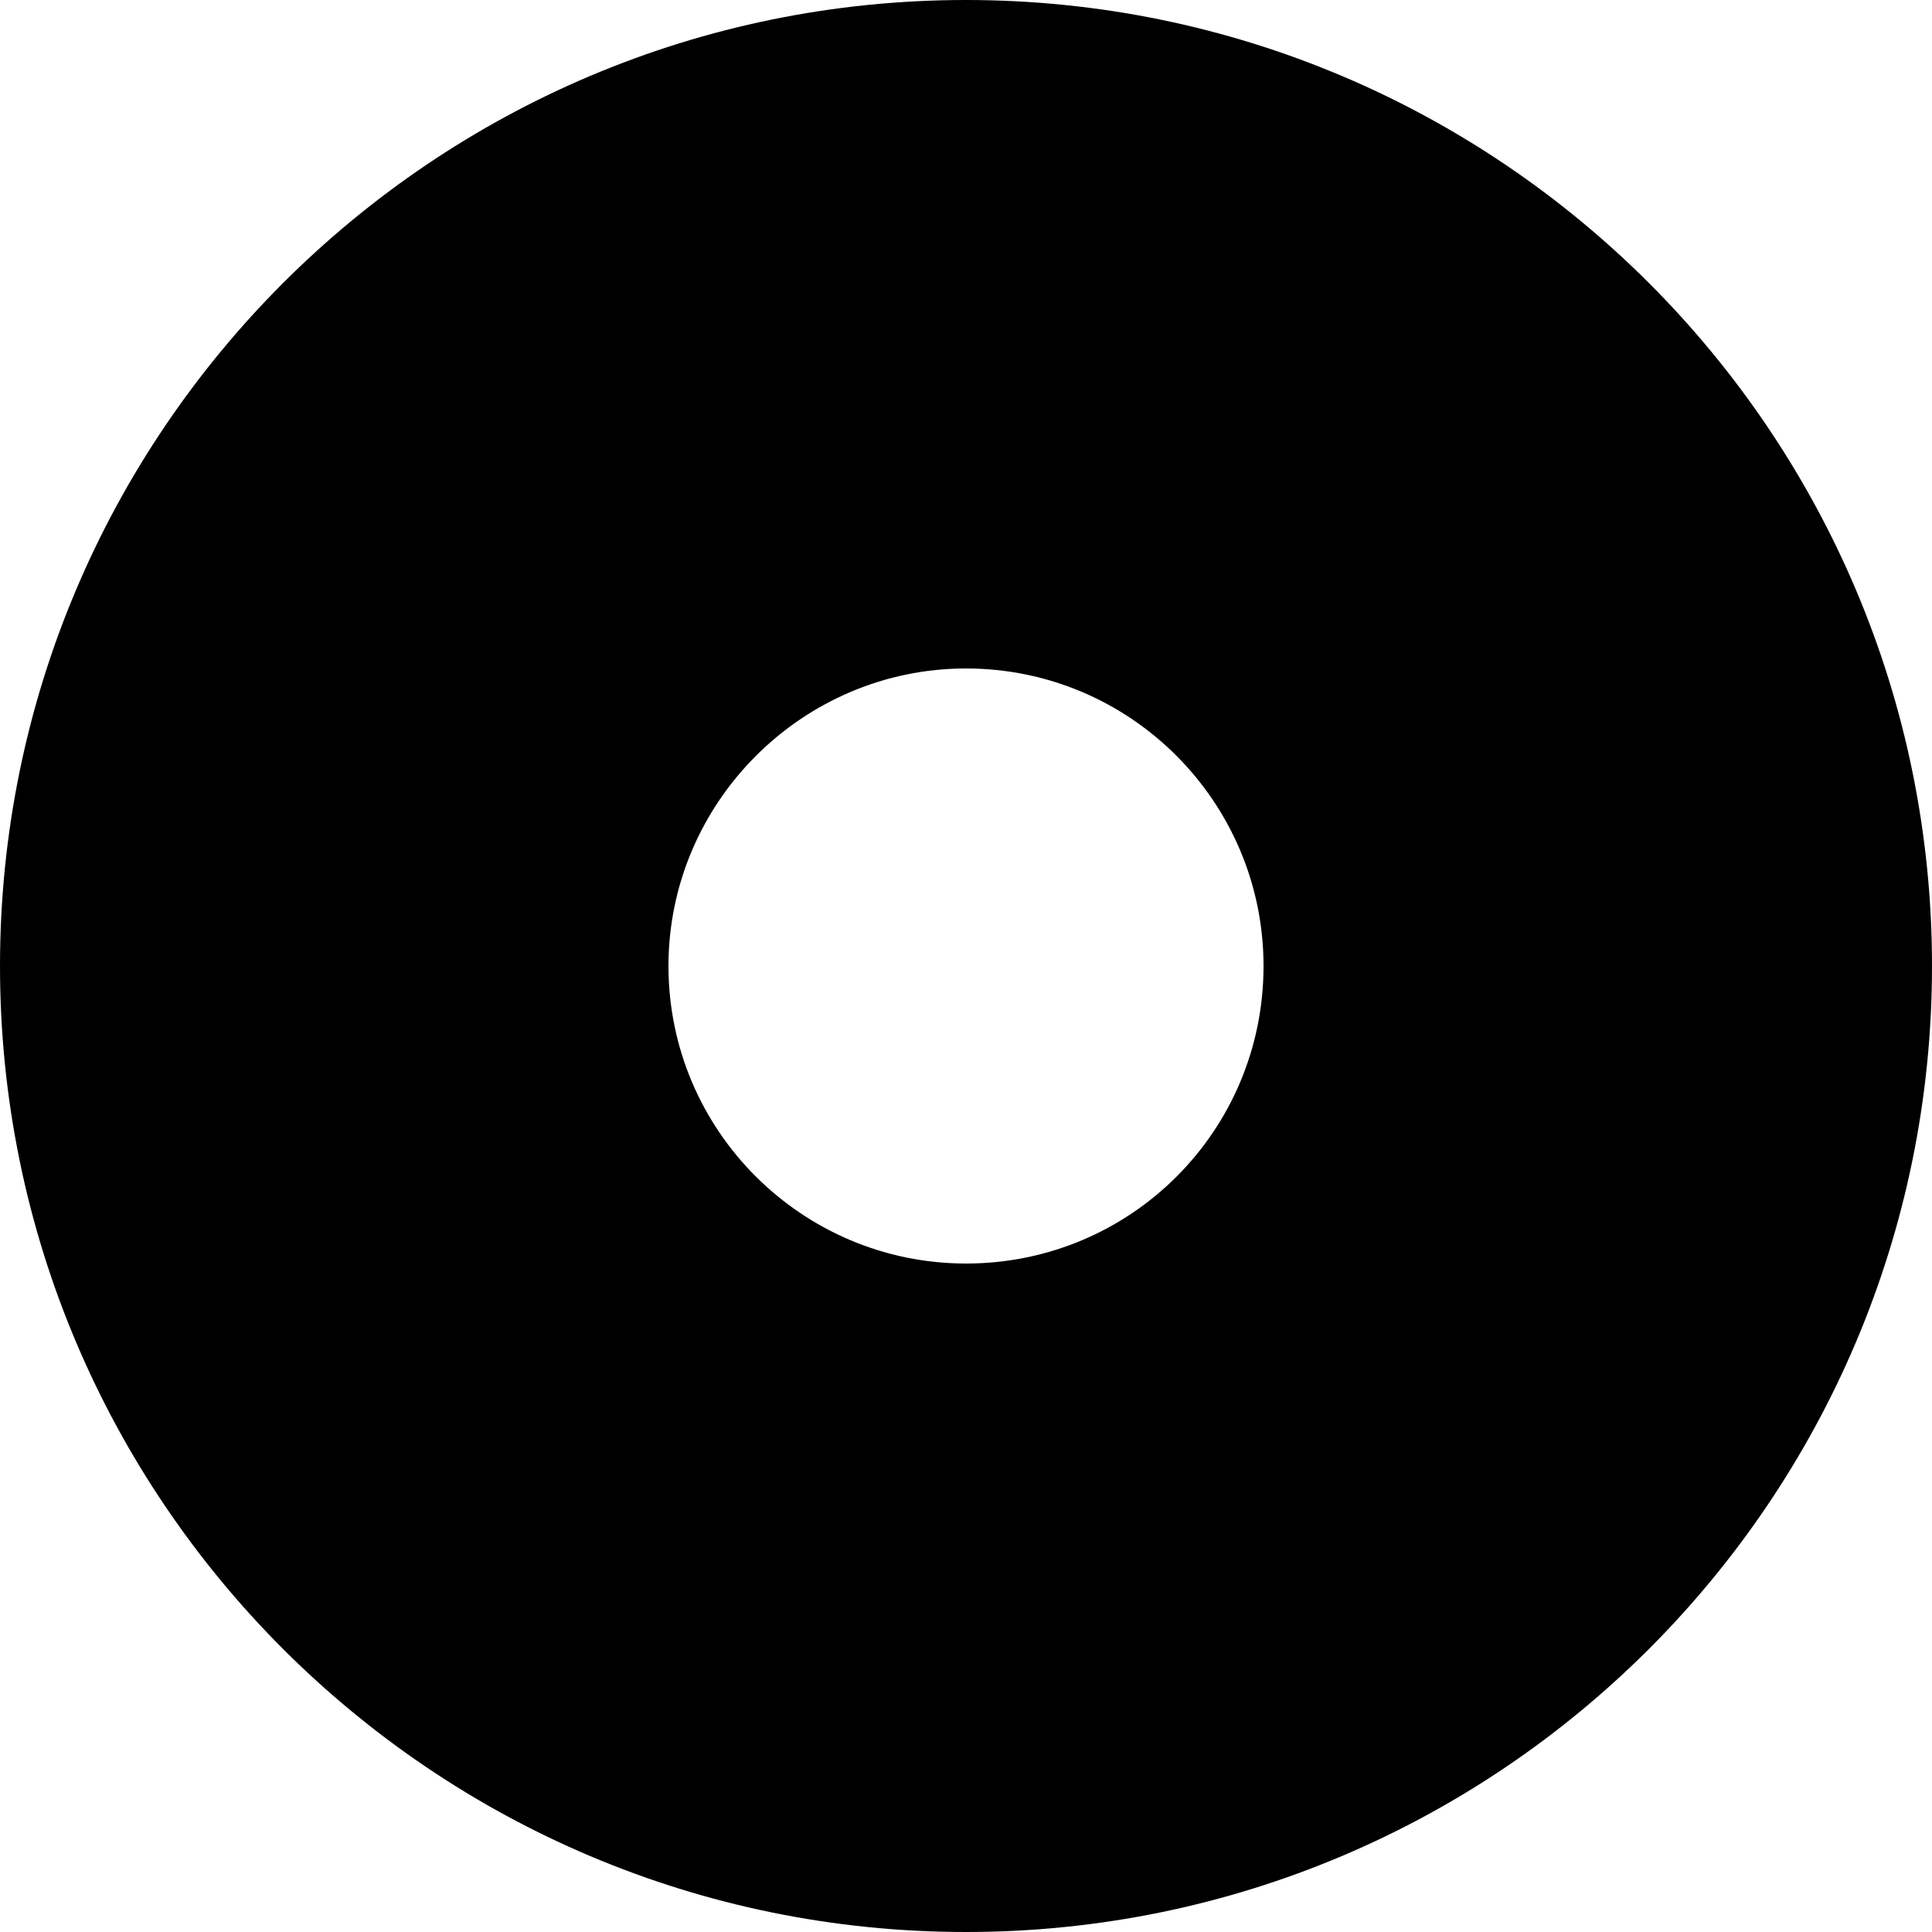
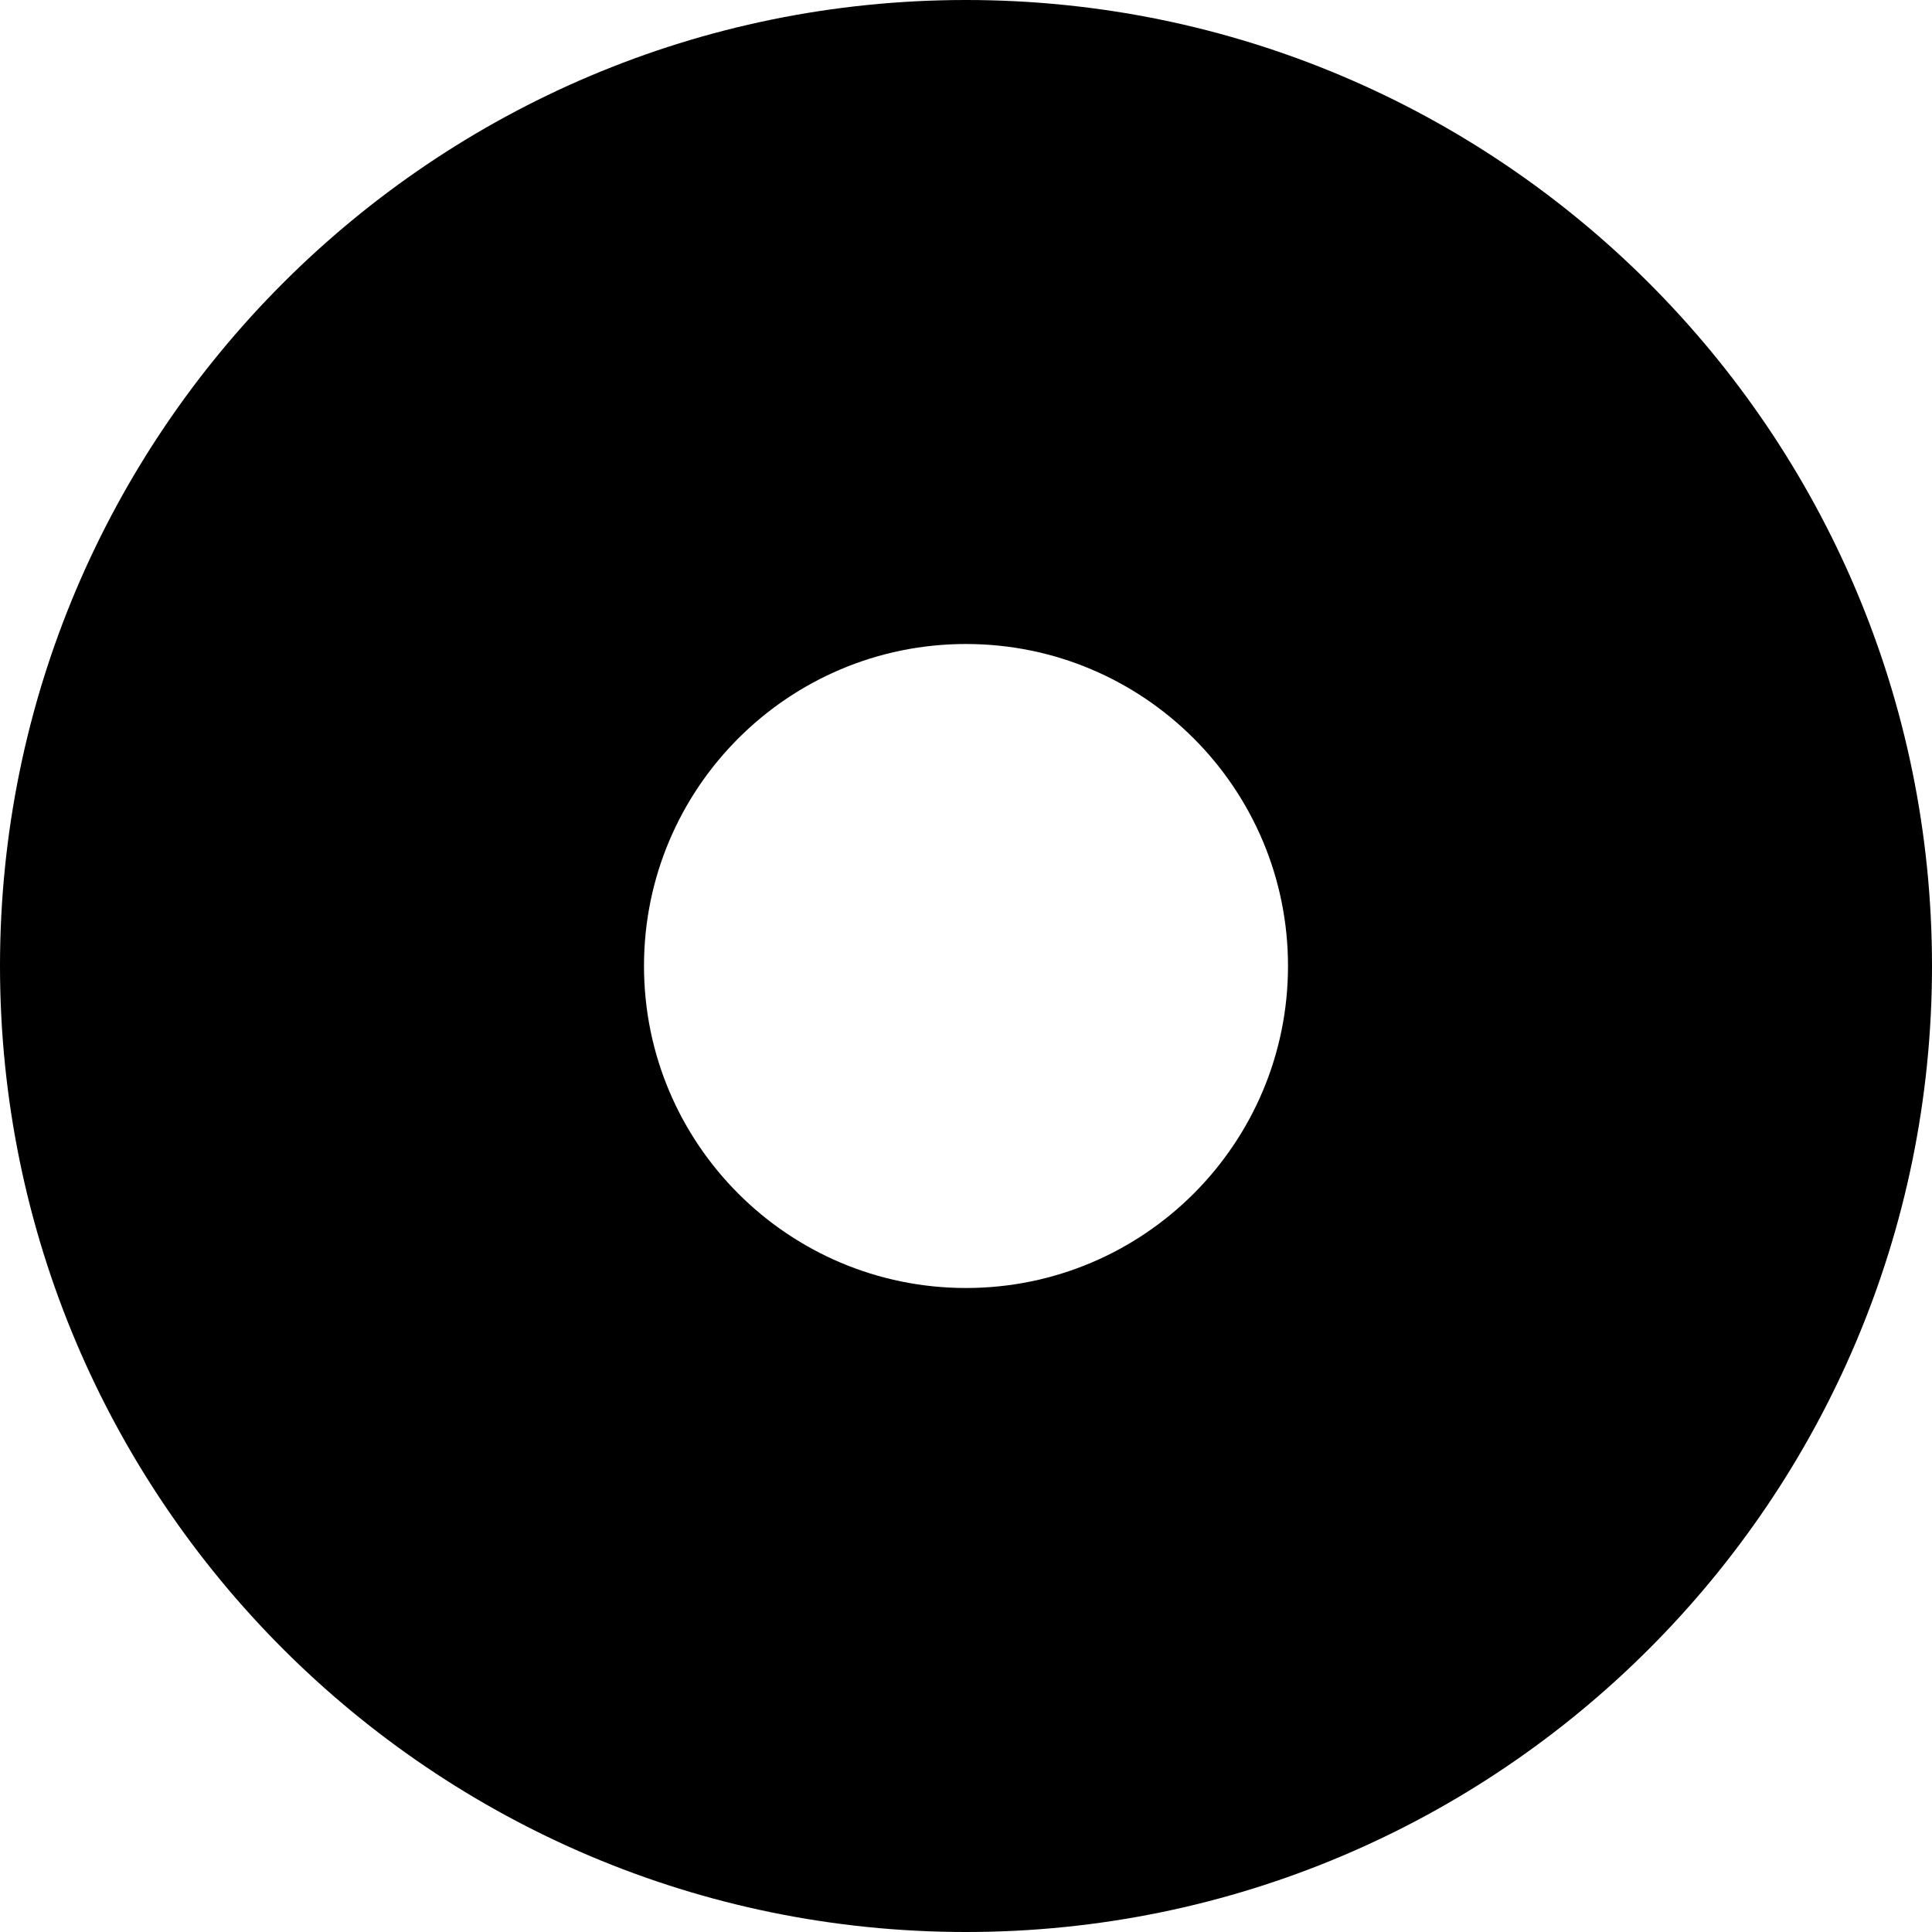
<svg xmlns="http://www.w3.org/2000/svg" viewBox="0 0 15 15" version="1.1">
-   <path d="M7.5 0C11.64 0 15 3.36 15 7.5C15 11.64 11.64 15 7.5 15C3.36 15 0 11.64 0 7.5C0 3.36 3.36 0 7.5 0ZM7.5 5.19C6.23 5.19 5.19 6.23 5.19 7.5C5.19 8.78 6.23 9.81 7.5 9.81C8.78 9.81 9.81 8.78 9.81 7.5C9.81 6.23 8.78 5.19 7.5 5.19Z" />
+   <path d="M7.5 0C11.64 0 15 3.36 15 7.5C15 11.64 11.64 15 7.5 15C3.36 15 0 11.64 0 7.5C0 3.36 3.36 0 7.5 0ZM7.5 5C6.12 5 5 6.12 5 7.5C5 8.88 6.12 10 7.5 10C8.88 10 10 8.88 10 7.5C10 6.12 8.88 5 7.5 5Z" />
</svg>
